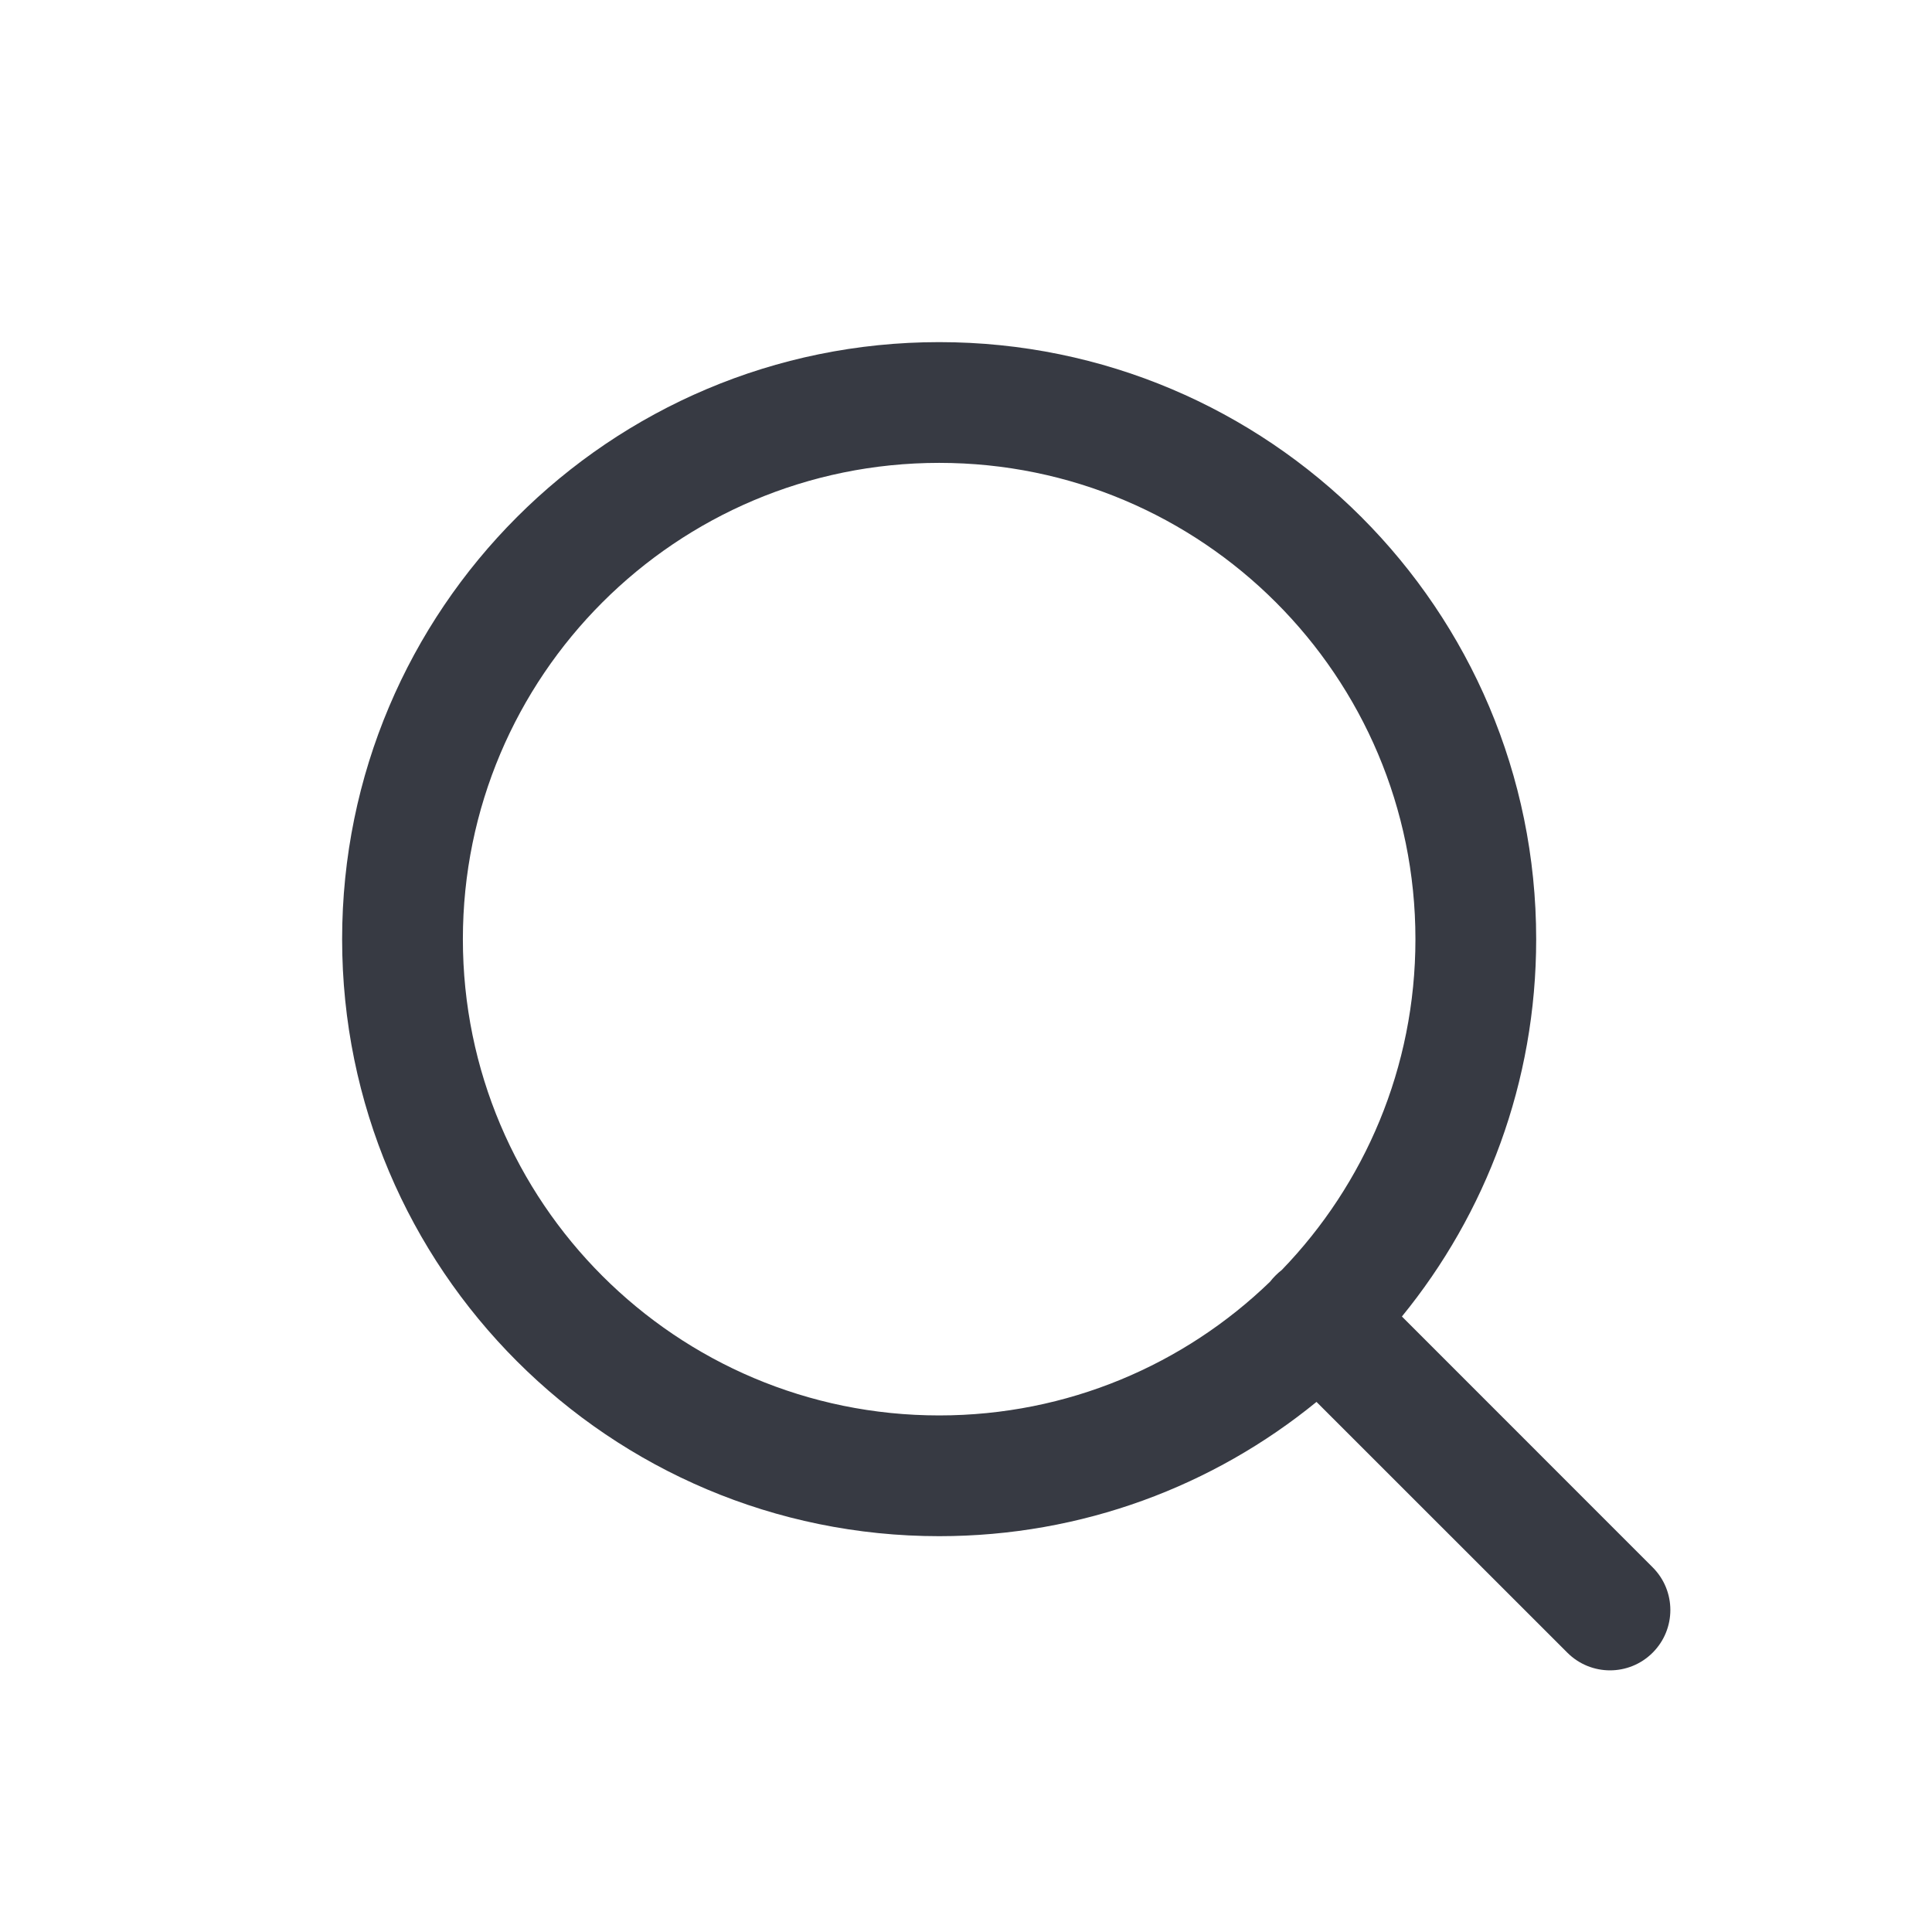
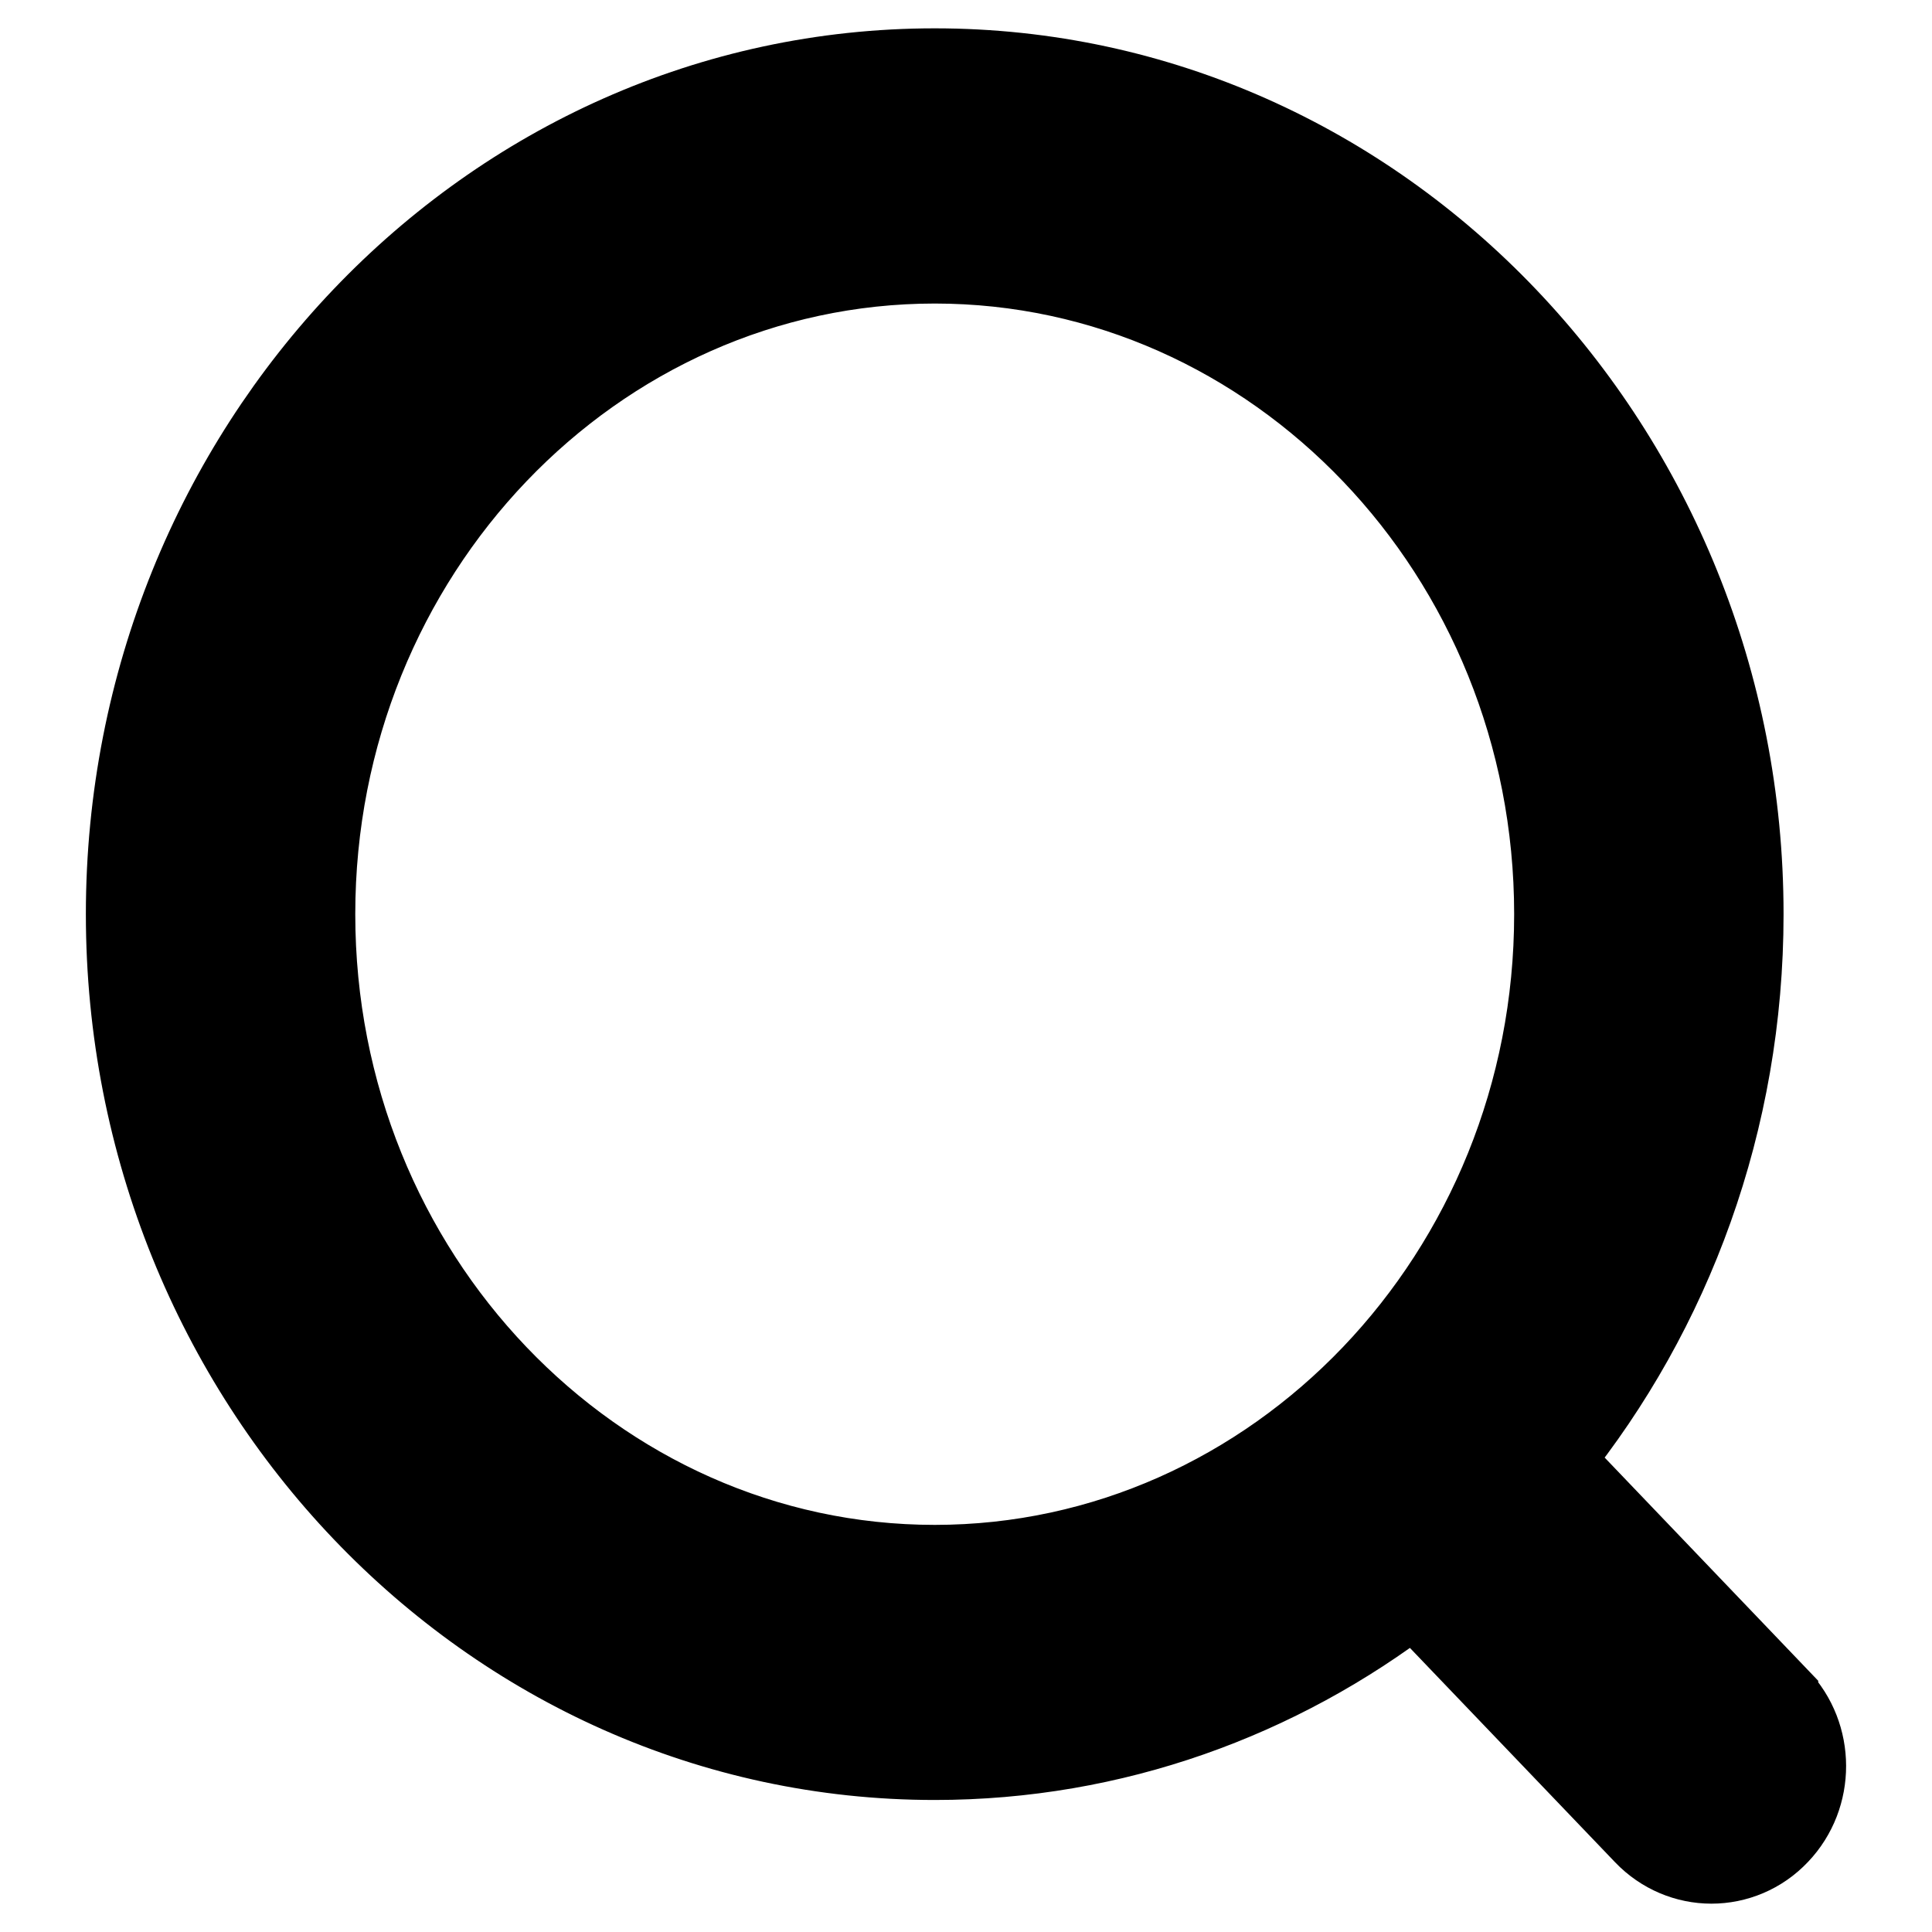
- <svg xmlns="http://www.w3.org/2000/svg" width="24" height="24" viewBox="0 0 24 24" fill="none">
-   <path fill-rule="evenodd" clip-rule="evenodd" d="M5.75 11.667C5.75 8.399 8.399 5.75 11.667 5.75C14.934 5.75 17.583 8.399 17.583 11.667C17.583 13.263 16.951 14.712 15.923 15.776C15.896 15.797 15.87 15.82 15.845 15.845C15.82 15.87 15.797 15.896 15.776 15.923C14.712 16.951 13.263 17.583 11.667 17.583C8.399 17.583 5.75 14.934 5.75 11.667ZM16.354 17.415C15.076 18.458 13.445 19.083 11.667 19.083C7.571 19.083 4.25 15.763 4.25 11.667C4.25 7.571 7.571 4.25 11.667 4.25C15.763 4.25 19.083 7.571 19.083 11.667C19.083 13.445 18.458 15.076 17.415 16.354L20.53 19.47C20.823 19.763 20.823 20.237 20.53 20.53C20.237 20.823 19.763 20.823 19.47 20.53L16.354 17.415Z" fill="#373A43" />
+ <svg xmlns="http://www.w3.org/2000/svg" width="18" height="18" viewBox="0 0 18 18" fill="none">
+   <path d="M16.59 15.801L16.59 15.8L14.489 13.604C15.599 12.227 16.267 10.451 16.267 8.517C16.267 4.174 12.892 0.614 8.709 0.614C4.525 0.614 1.15 4.174 1.15 8.517C1.15 12.86 4.525 16.42 8.709 16.42C10.38 16.42 11.925 15.85 13.176 14.889L15.3 17.108L15.3 17.108C15.475 17.291 15.709 17.386 15.945 17.386C16.18 17.386 16.416 17.292 16.592 17.105C16.937 16.742 16.935 16.162 16.59 15.801ZM2.96 8.517C2.96 5.171 5.555 2.478 8.709 2.478C11.862 2.478 14.457 5.171 14.457 8.517C14.457 11.863 11.862 14.557 8.709 14.557C5.555 14.557 2.96 11.863 2.96 8.517Z" fill="black" stroke="black" stroke-width="0.7" />
</svg>
